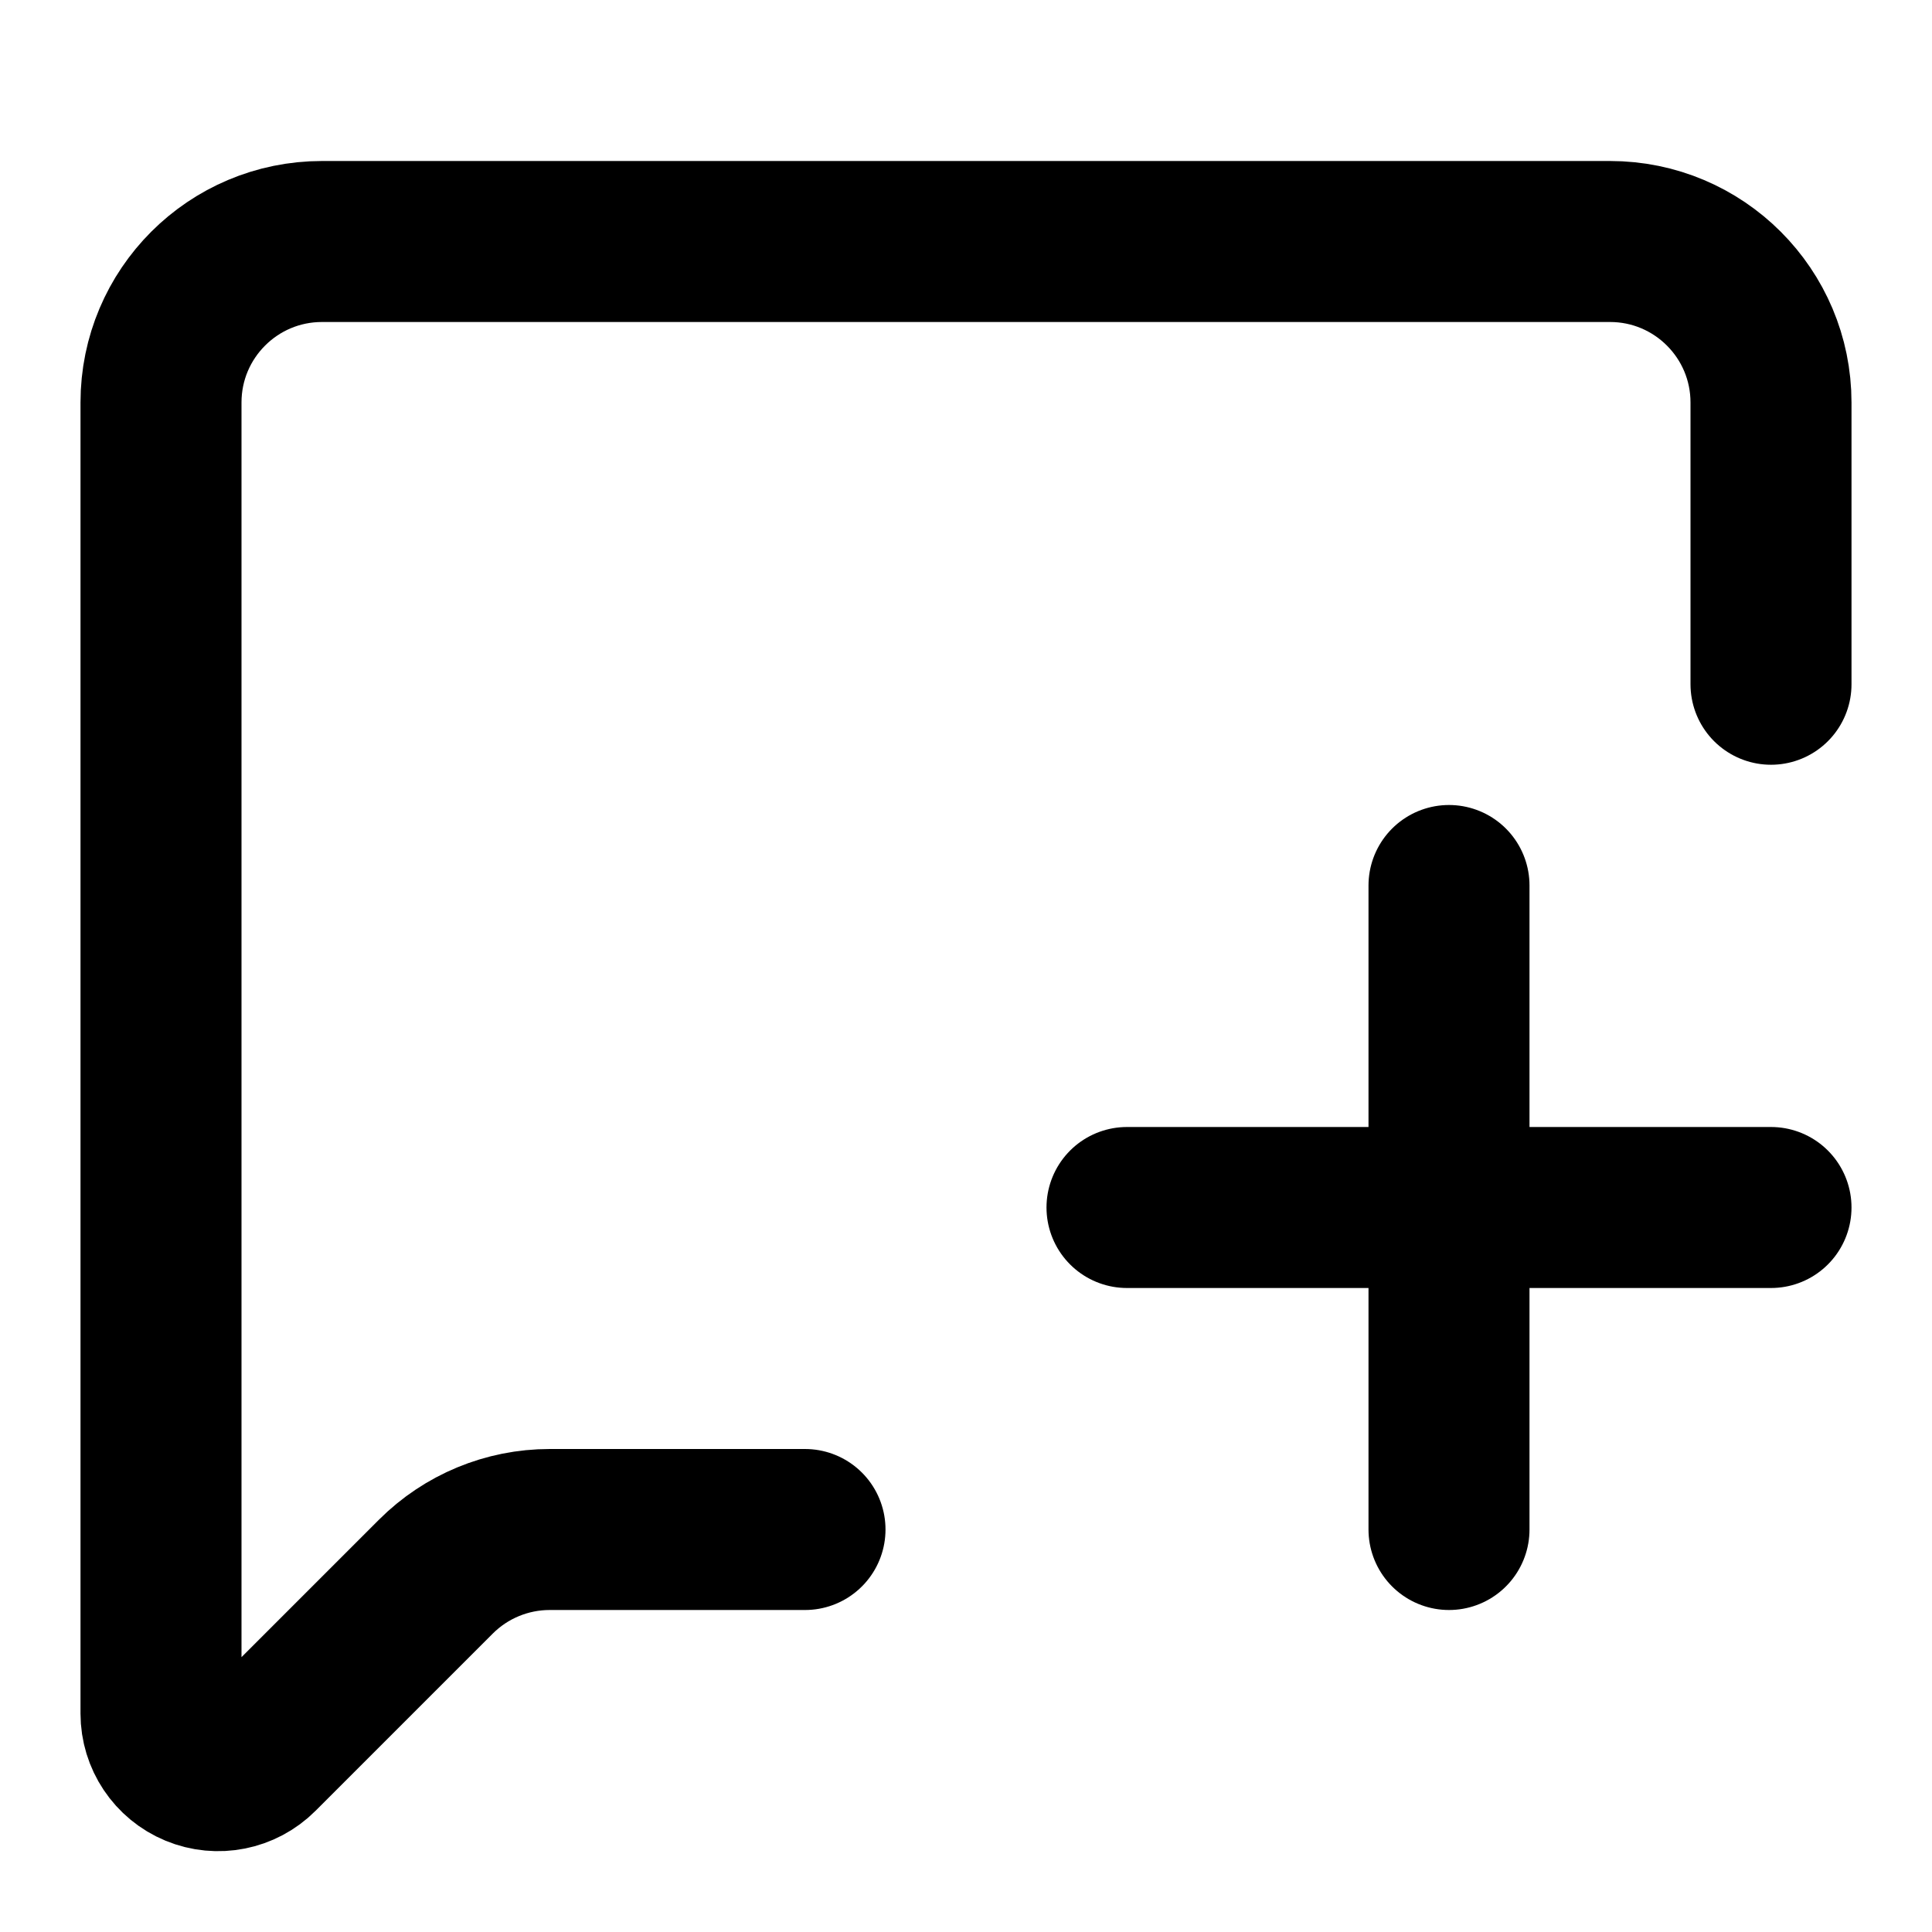
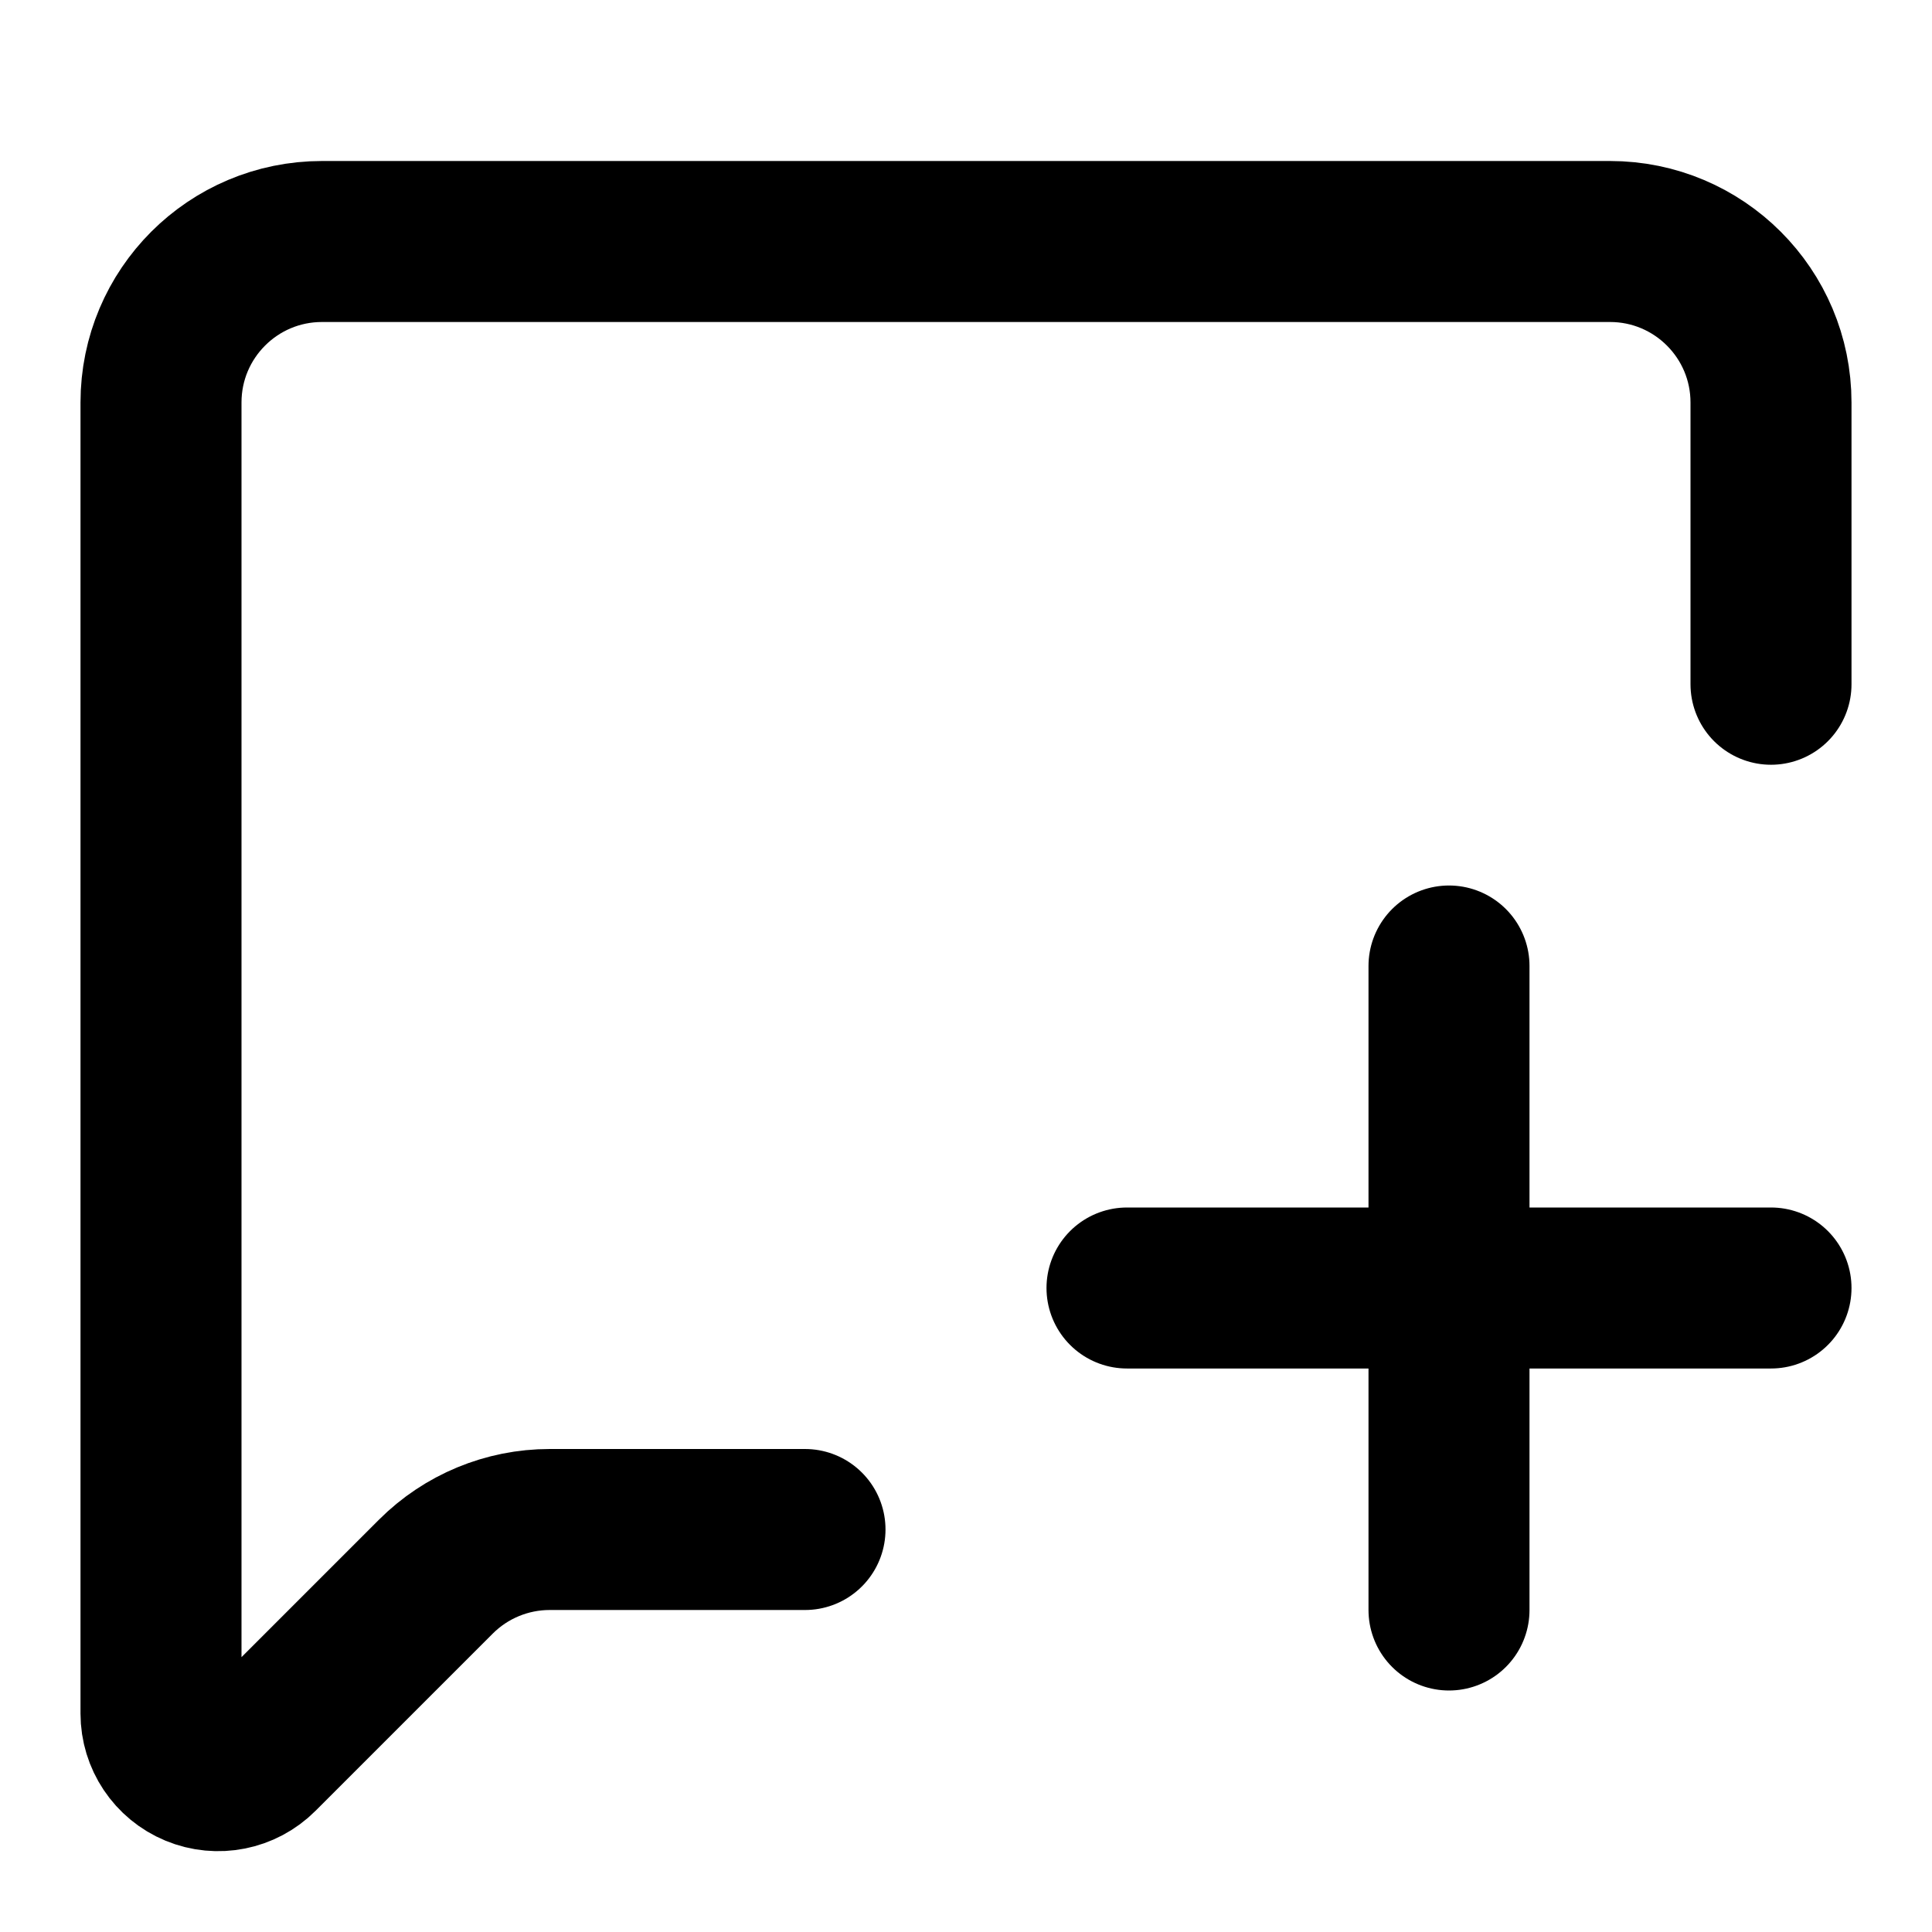
<svg xmlns="http://www.w3.org/2000/svg" width="24" height="24" viewBox="0 0 24 24" fill="none" stroke="currentColor" stroke-width="2" stroke-linecap="round" stroke-linejoin="round">
  <path d="M22 8.5V5a2 2 0 0 0-2-2H4a2 2 0 0 0-2 2v16.286a.71.71 0 0 0 1.212.502l2.202-2.202A2 2 0 0 1 6.828 19H10" />
-   <path d="M14 15h8M18 11v8" />
+   <path d="M14 16h8M18 12v8" />
</svg>
